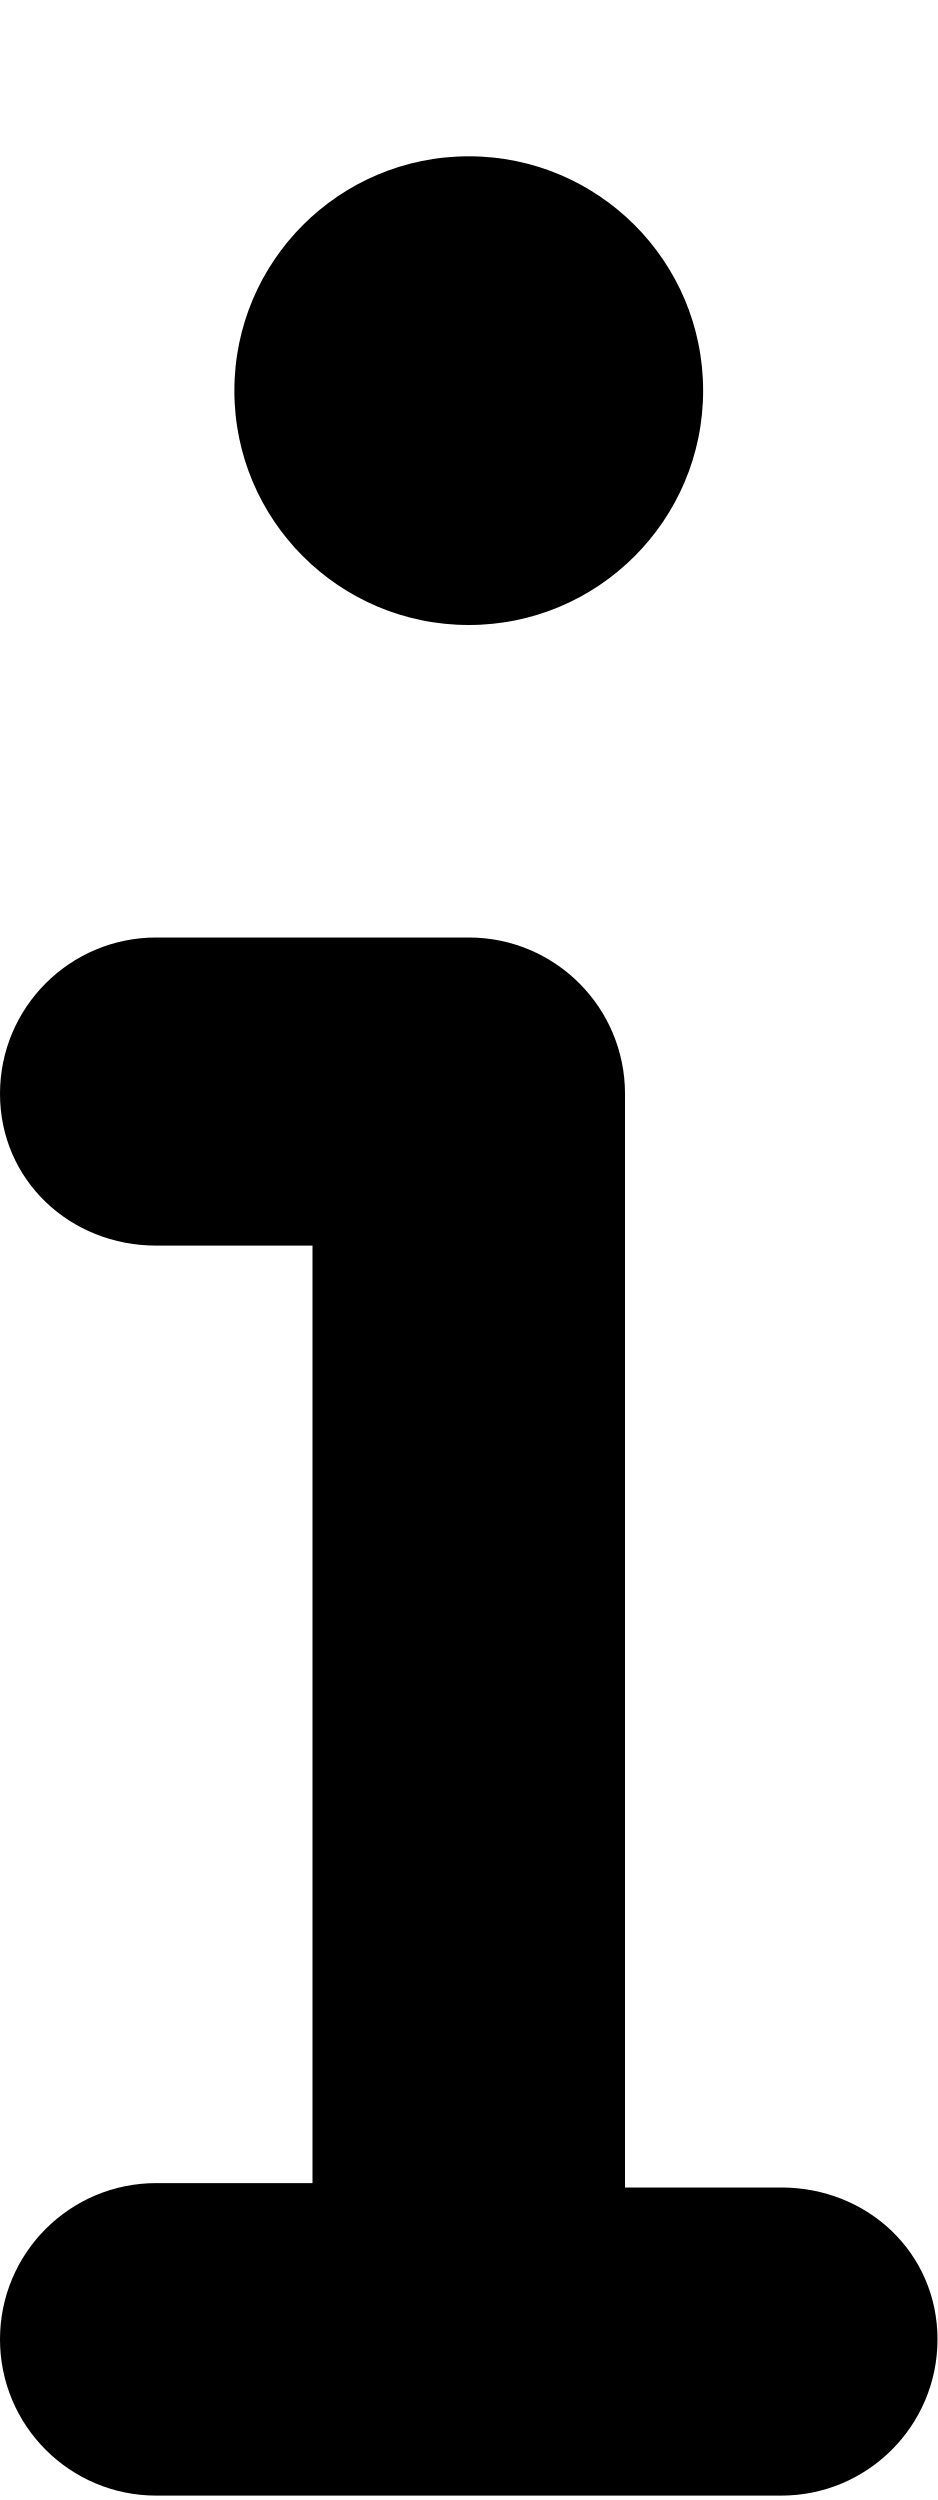
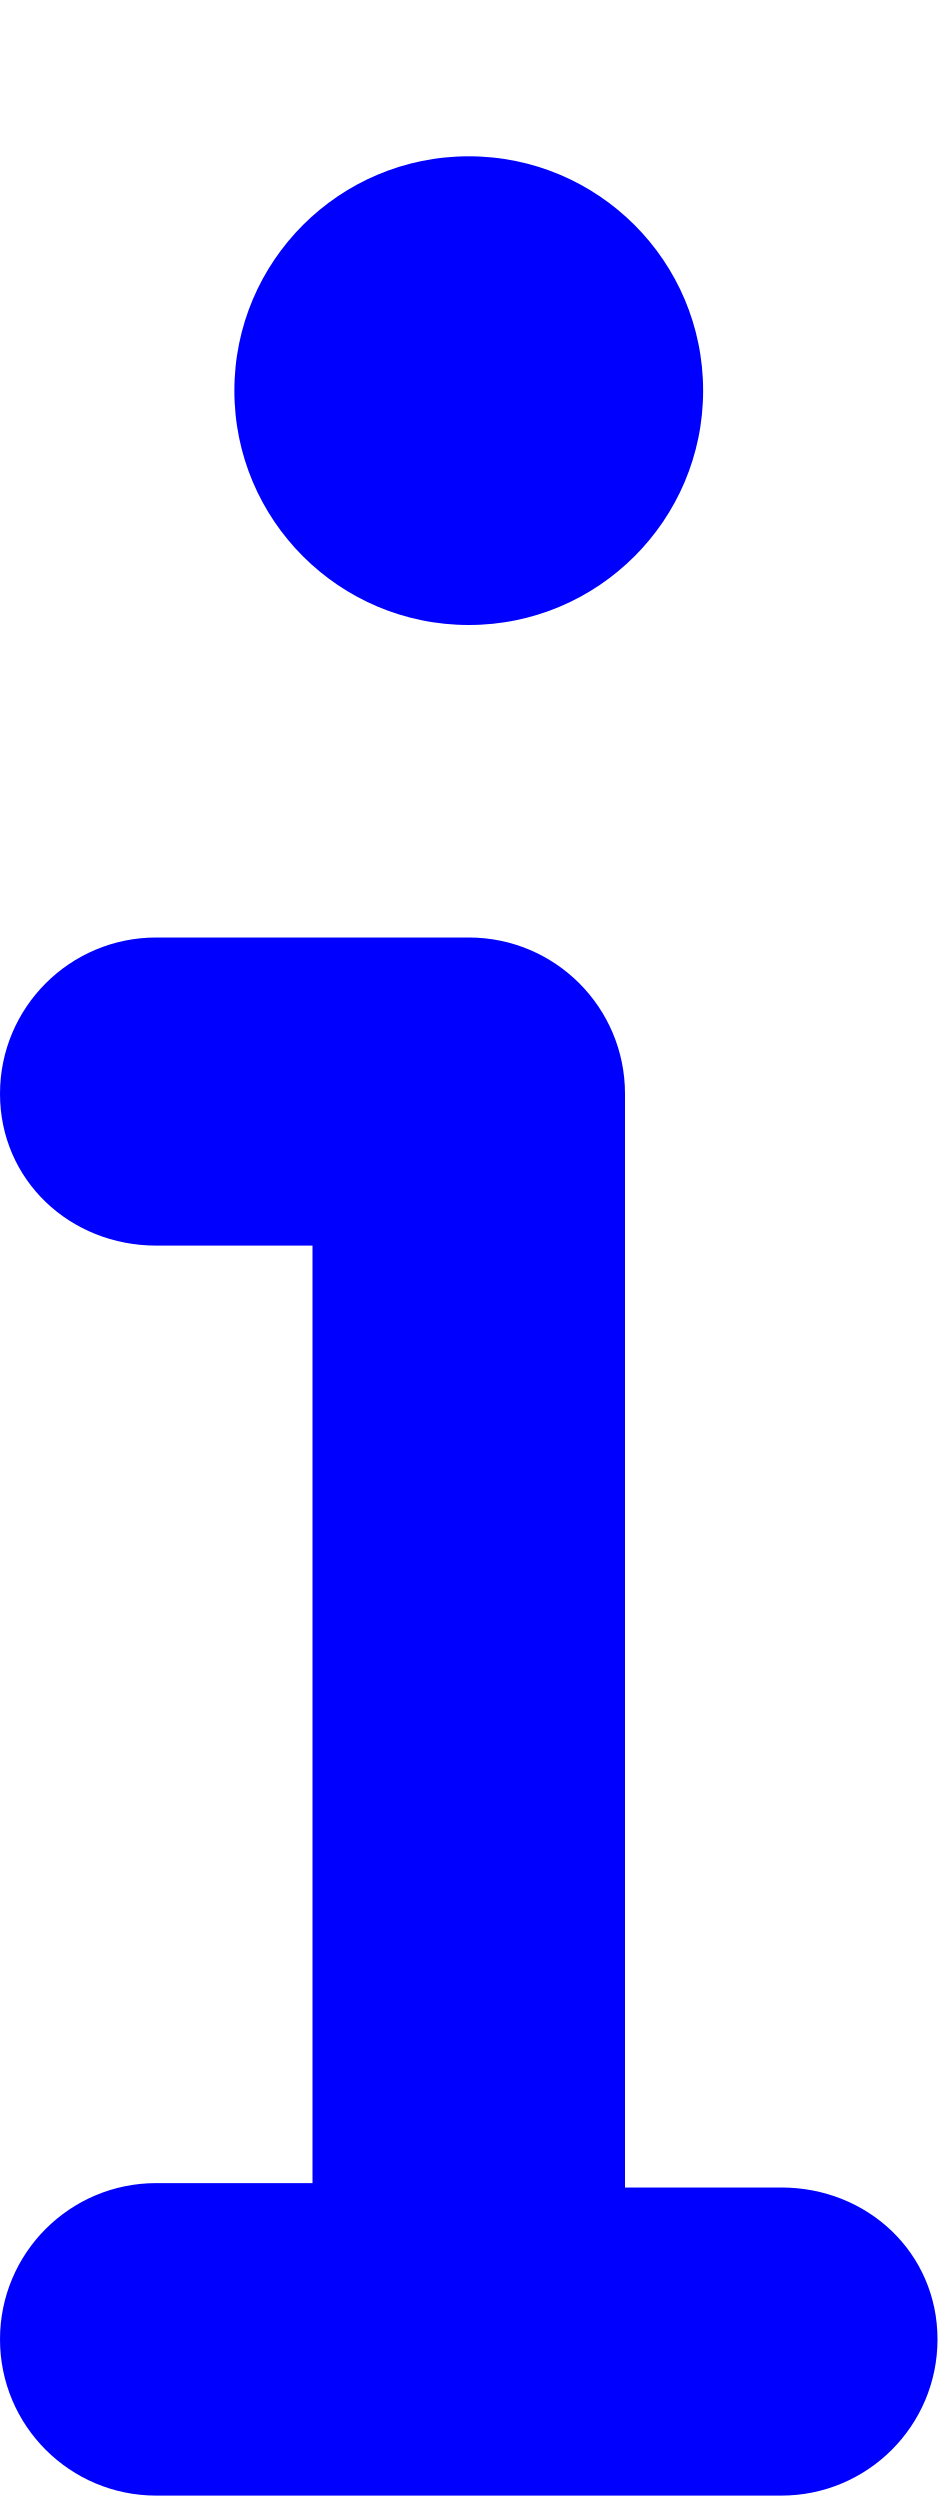
<svg xmlns="http://www.w3.org/2000/svg" viewBox="0 0 192 512">
-   <path d="M160 448h-32V224c0-17.69-14.33-32-32-32L32 192c-17.67 0-32 14.31-32 32s14.33 31.1 32 31.1h32v192H32c-17.67 0-32 14.31-32 32s14.33 32 32 32h128c17.67 0 32-14.31 32-32S177.7 448 160 448zM96 128c26.51 0 48-21.49 48-48S122.5 32.01 96 32.01s-48 21.49-48 48S69.49 128 96 128z" />
+   <path fill="blue" d="M160 448h-32V224c0-17.69-14.33-32-32-32L32 192c-17.67 0-32 14.31-32 32s14.33 31.1 32 31.1h32v192H32c-17.67 0-32 14.31-32 32s14.33 32 32 32h128c17.67 0 32-14.31 32-32S177.7 448 160 448zM96 128c26.51 0 48-21.49 48-48S122.5 32.01 96 32.01s-48 21.49-48 48S69.49 128 96 128z" />
</svg>
